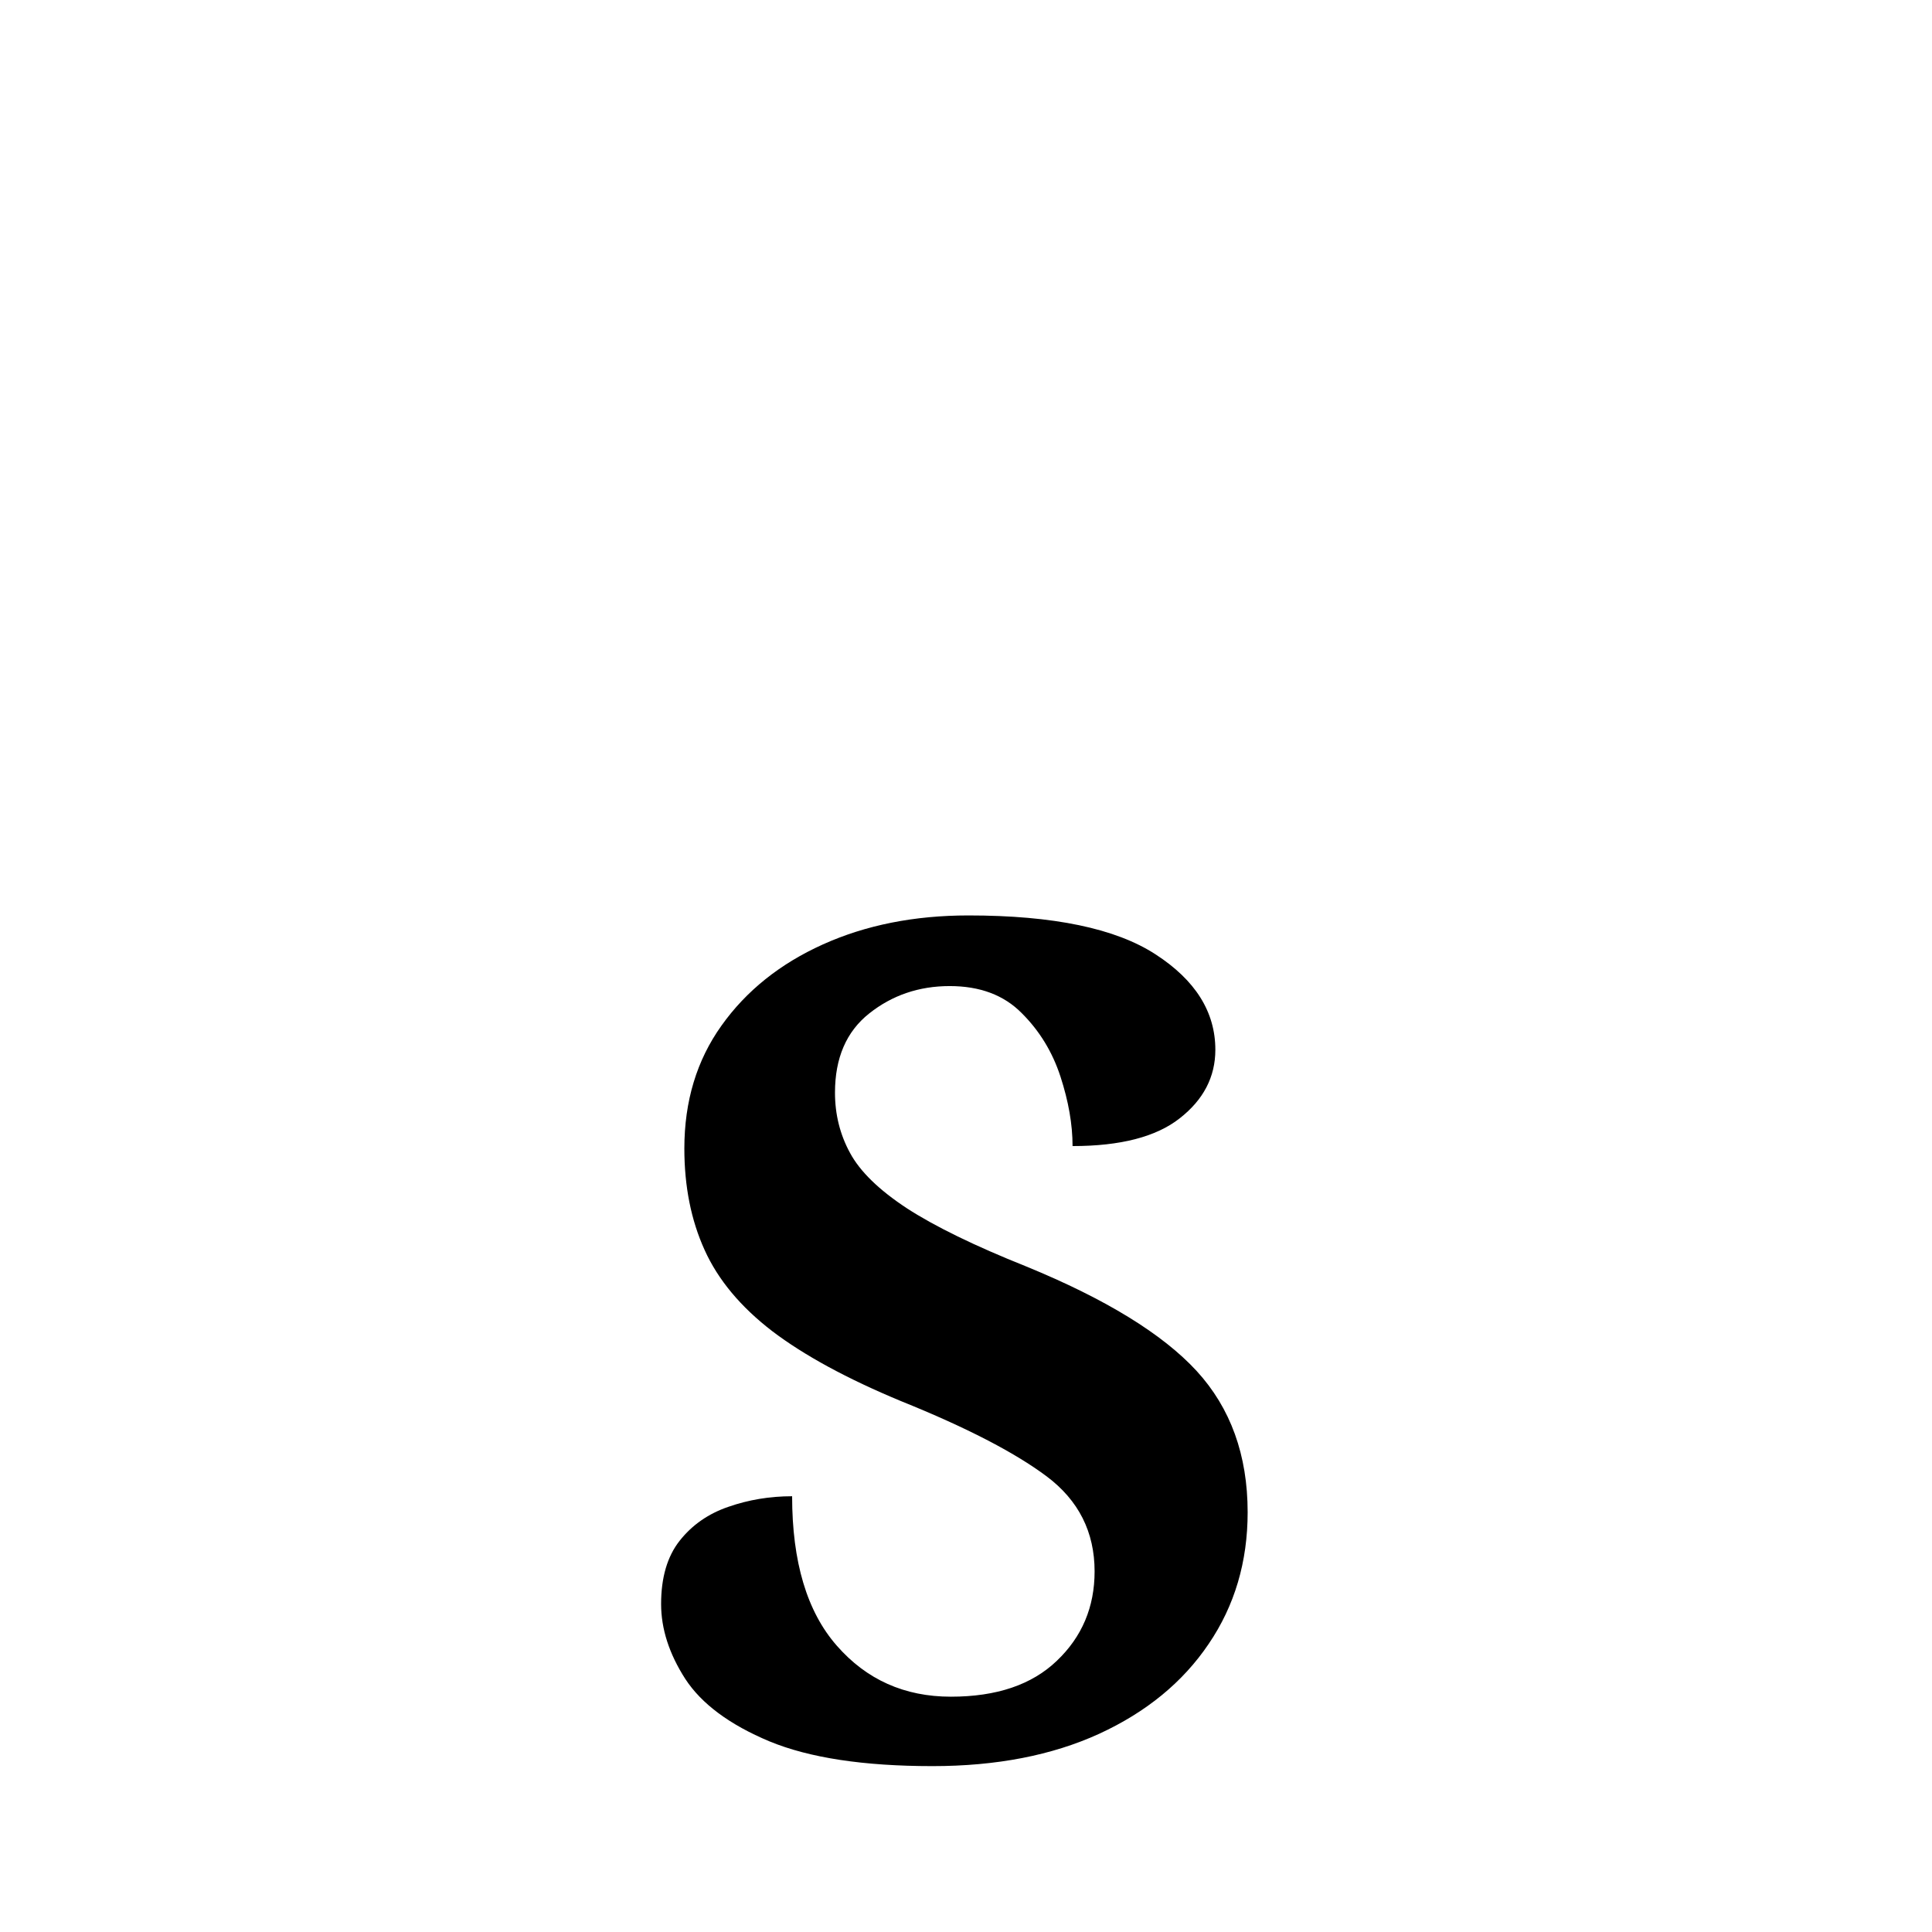
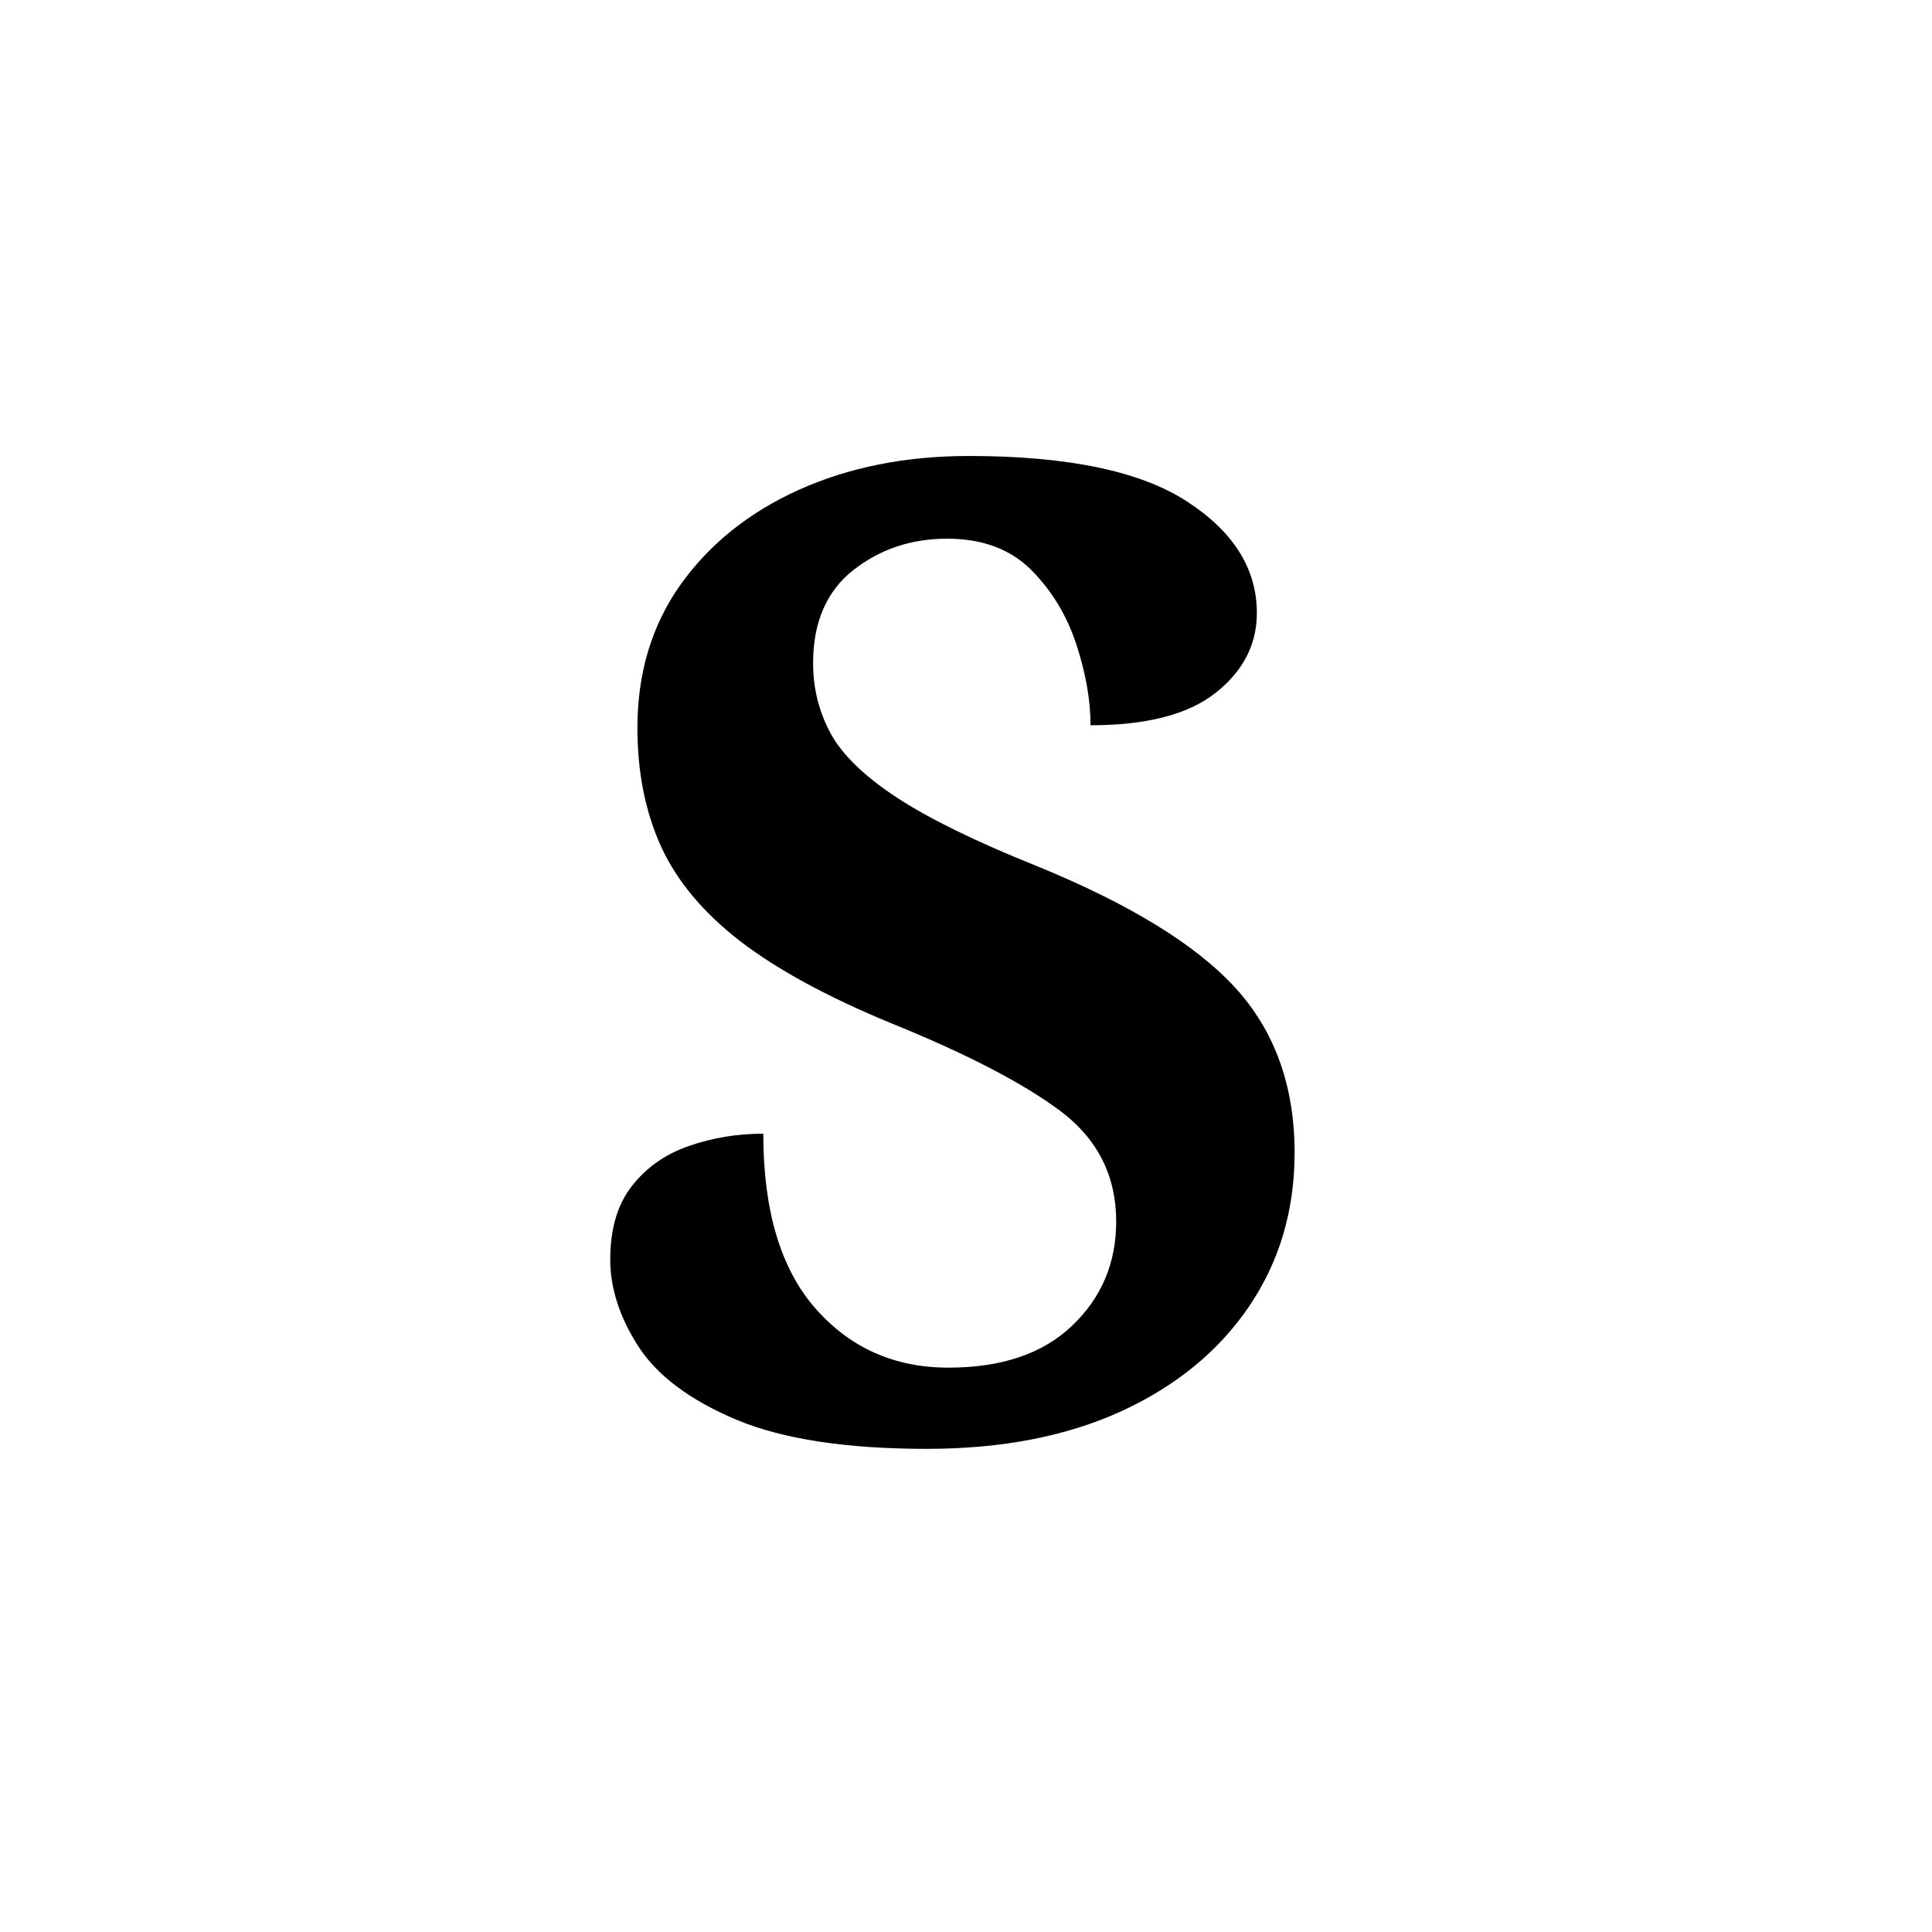
<svg xmlns="http://www.w3.org/2000/svg" viewBox="0 0 100 100">
  <rect width="100" height="100" fill="white" />
-   <text x="50" y="70" font-size="60" font-family="Playfair Display, serif" font-weight="700" fill="black" text-anchor="middle" dominant-baseline="middle">S</text>
+   <text x="50" y="50" font-size="70" font-family="Playfair Display, serif" font-weight="700" fill="black" text-anchor="middle" dominant-baseline="middle">S</text>
</svg>
